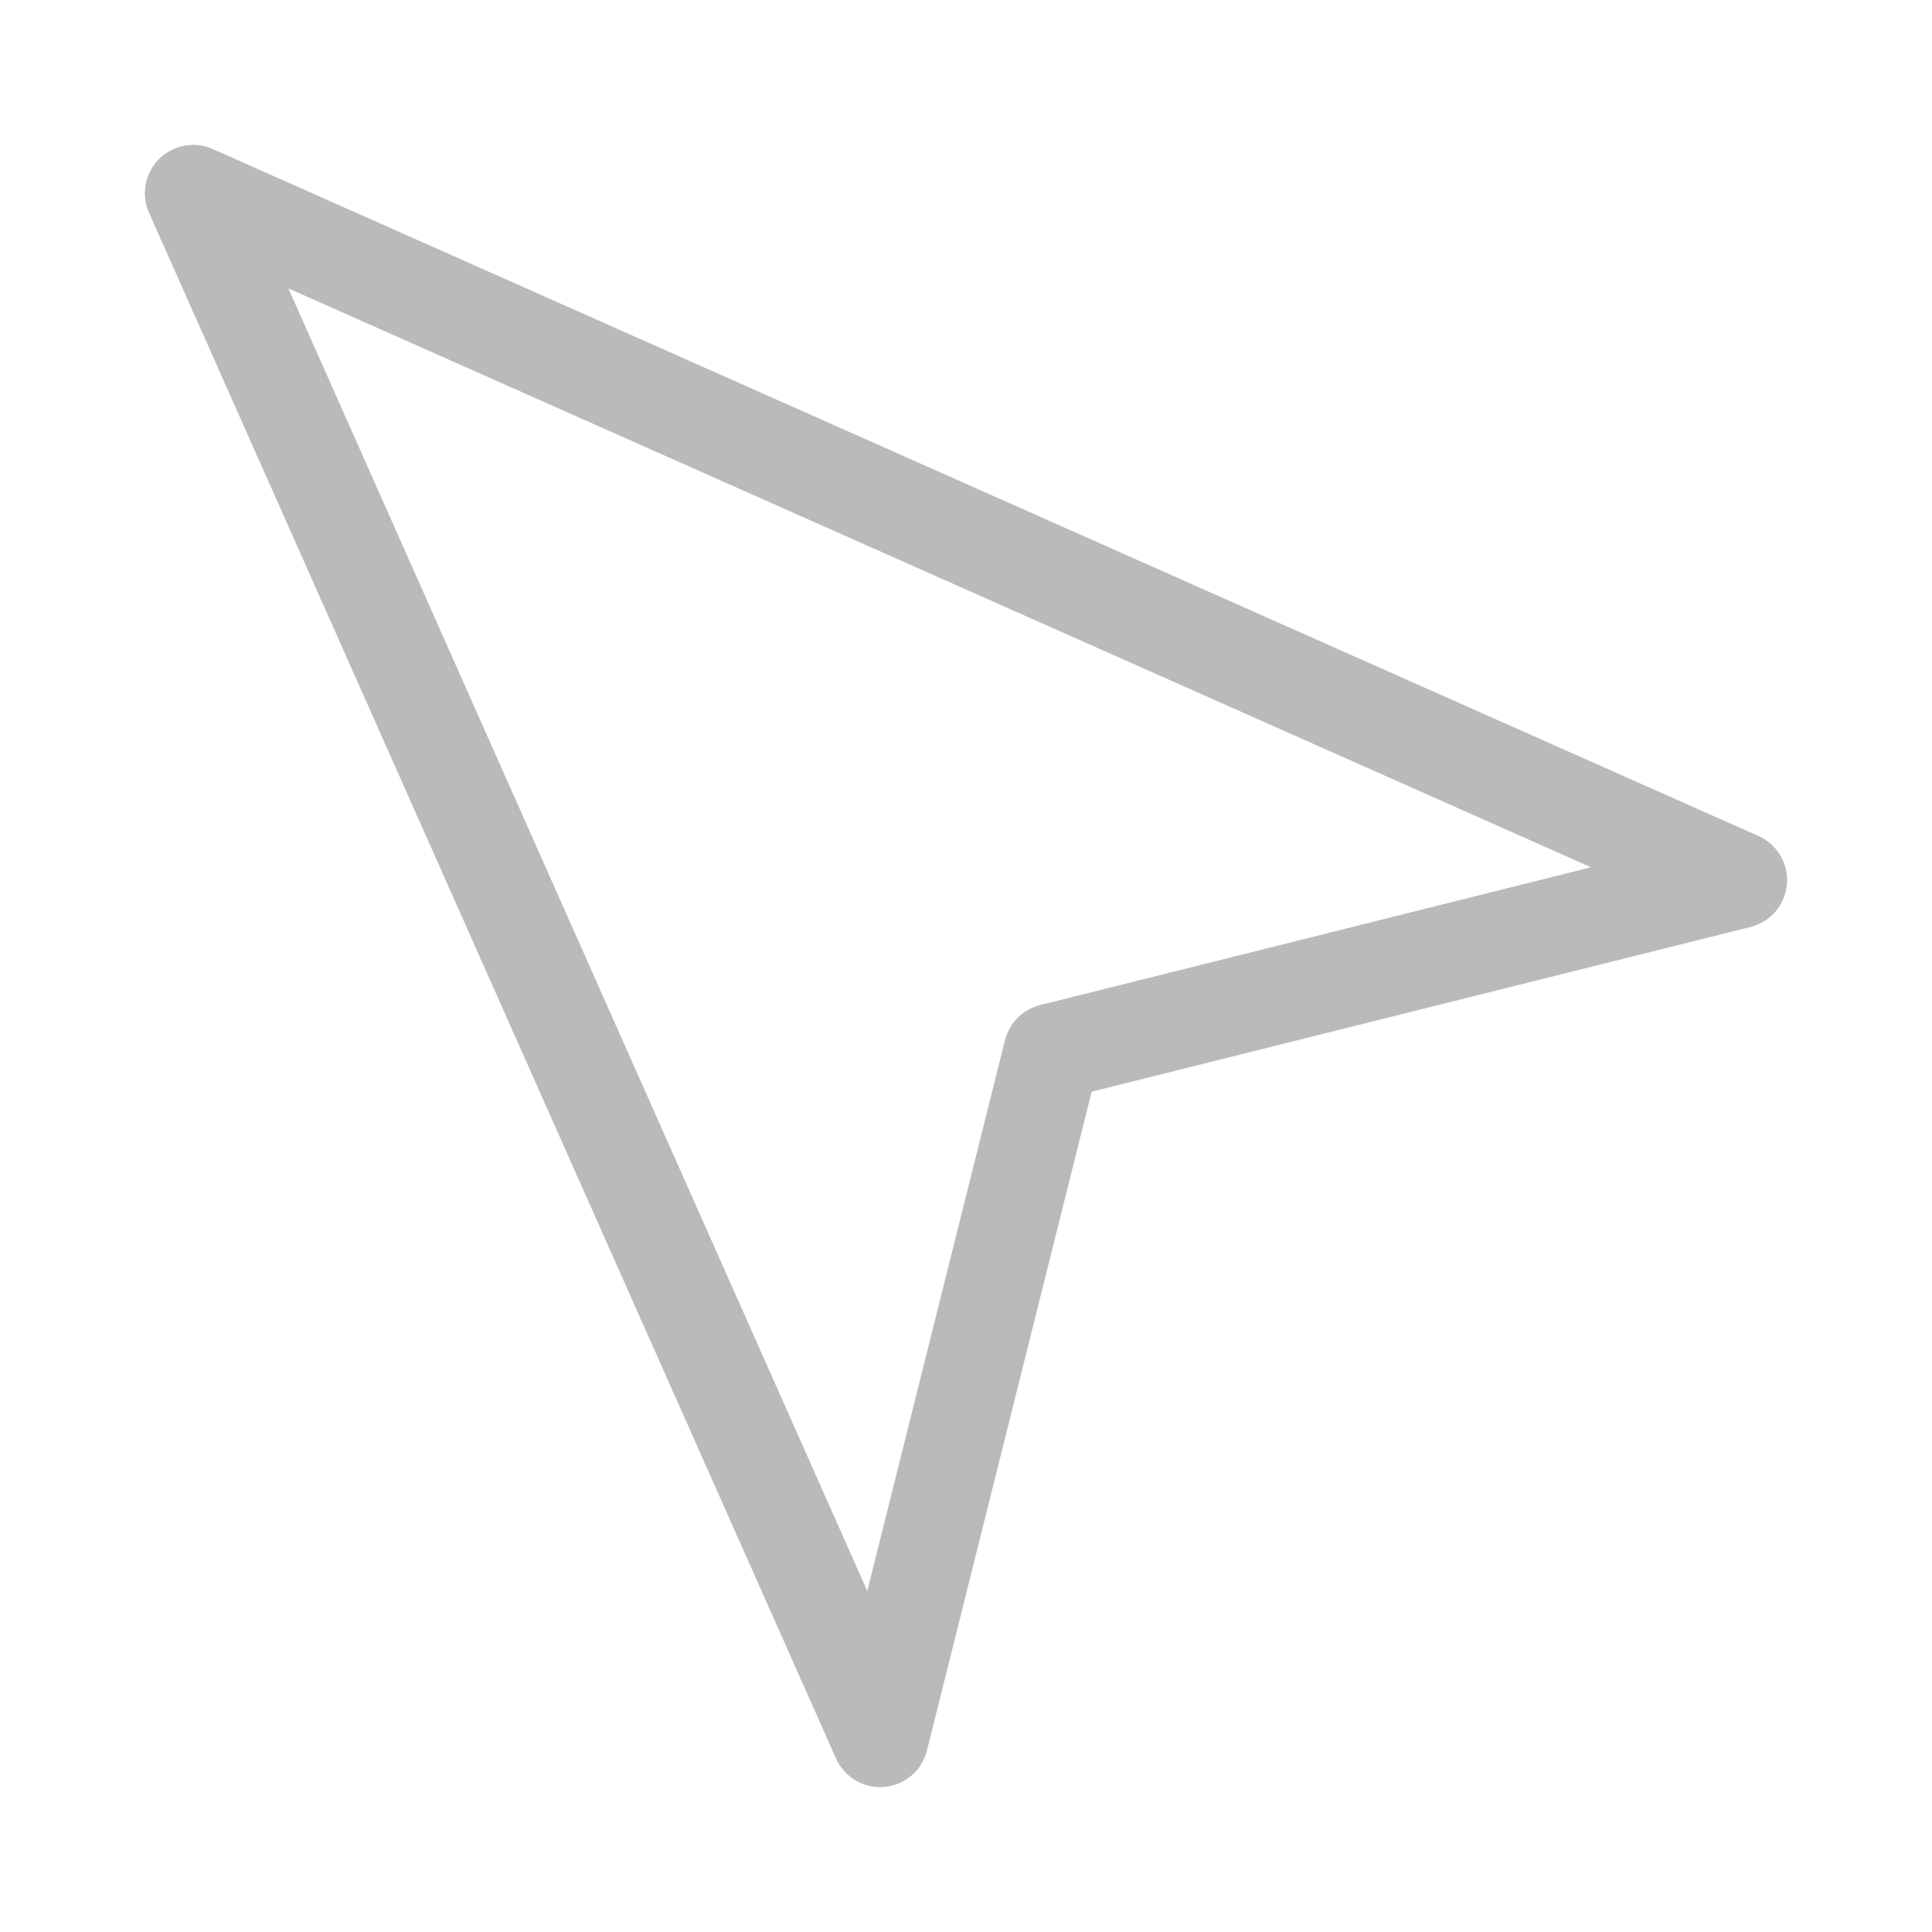
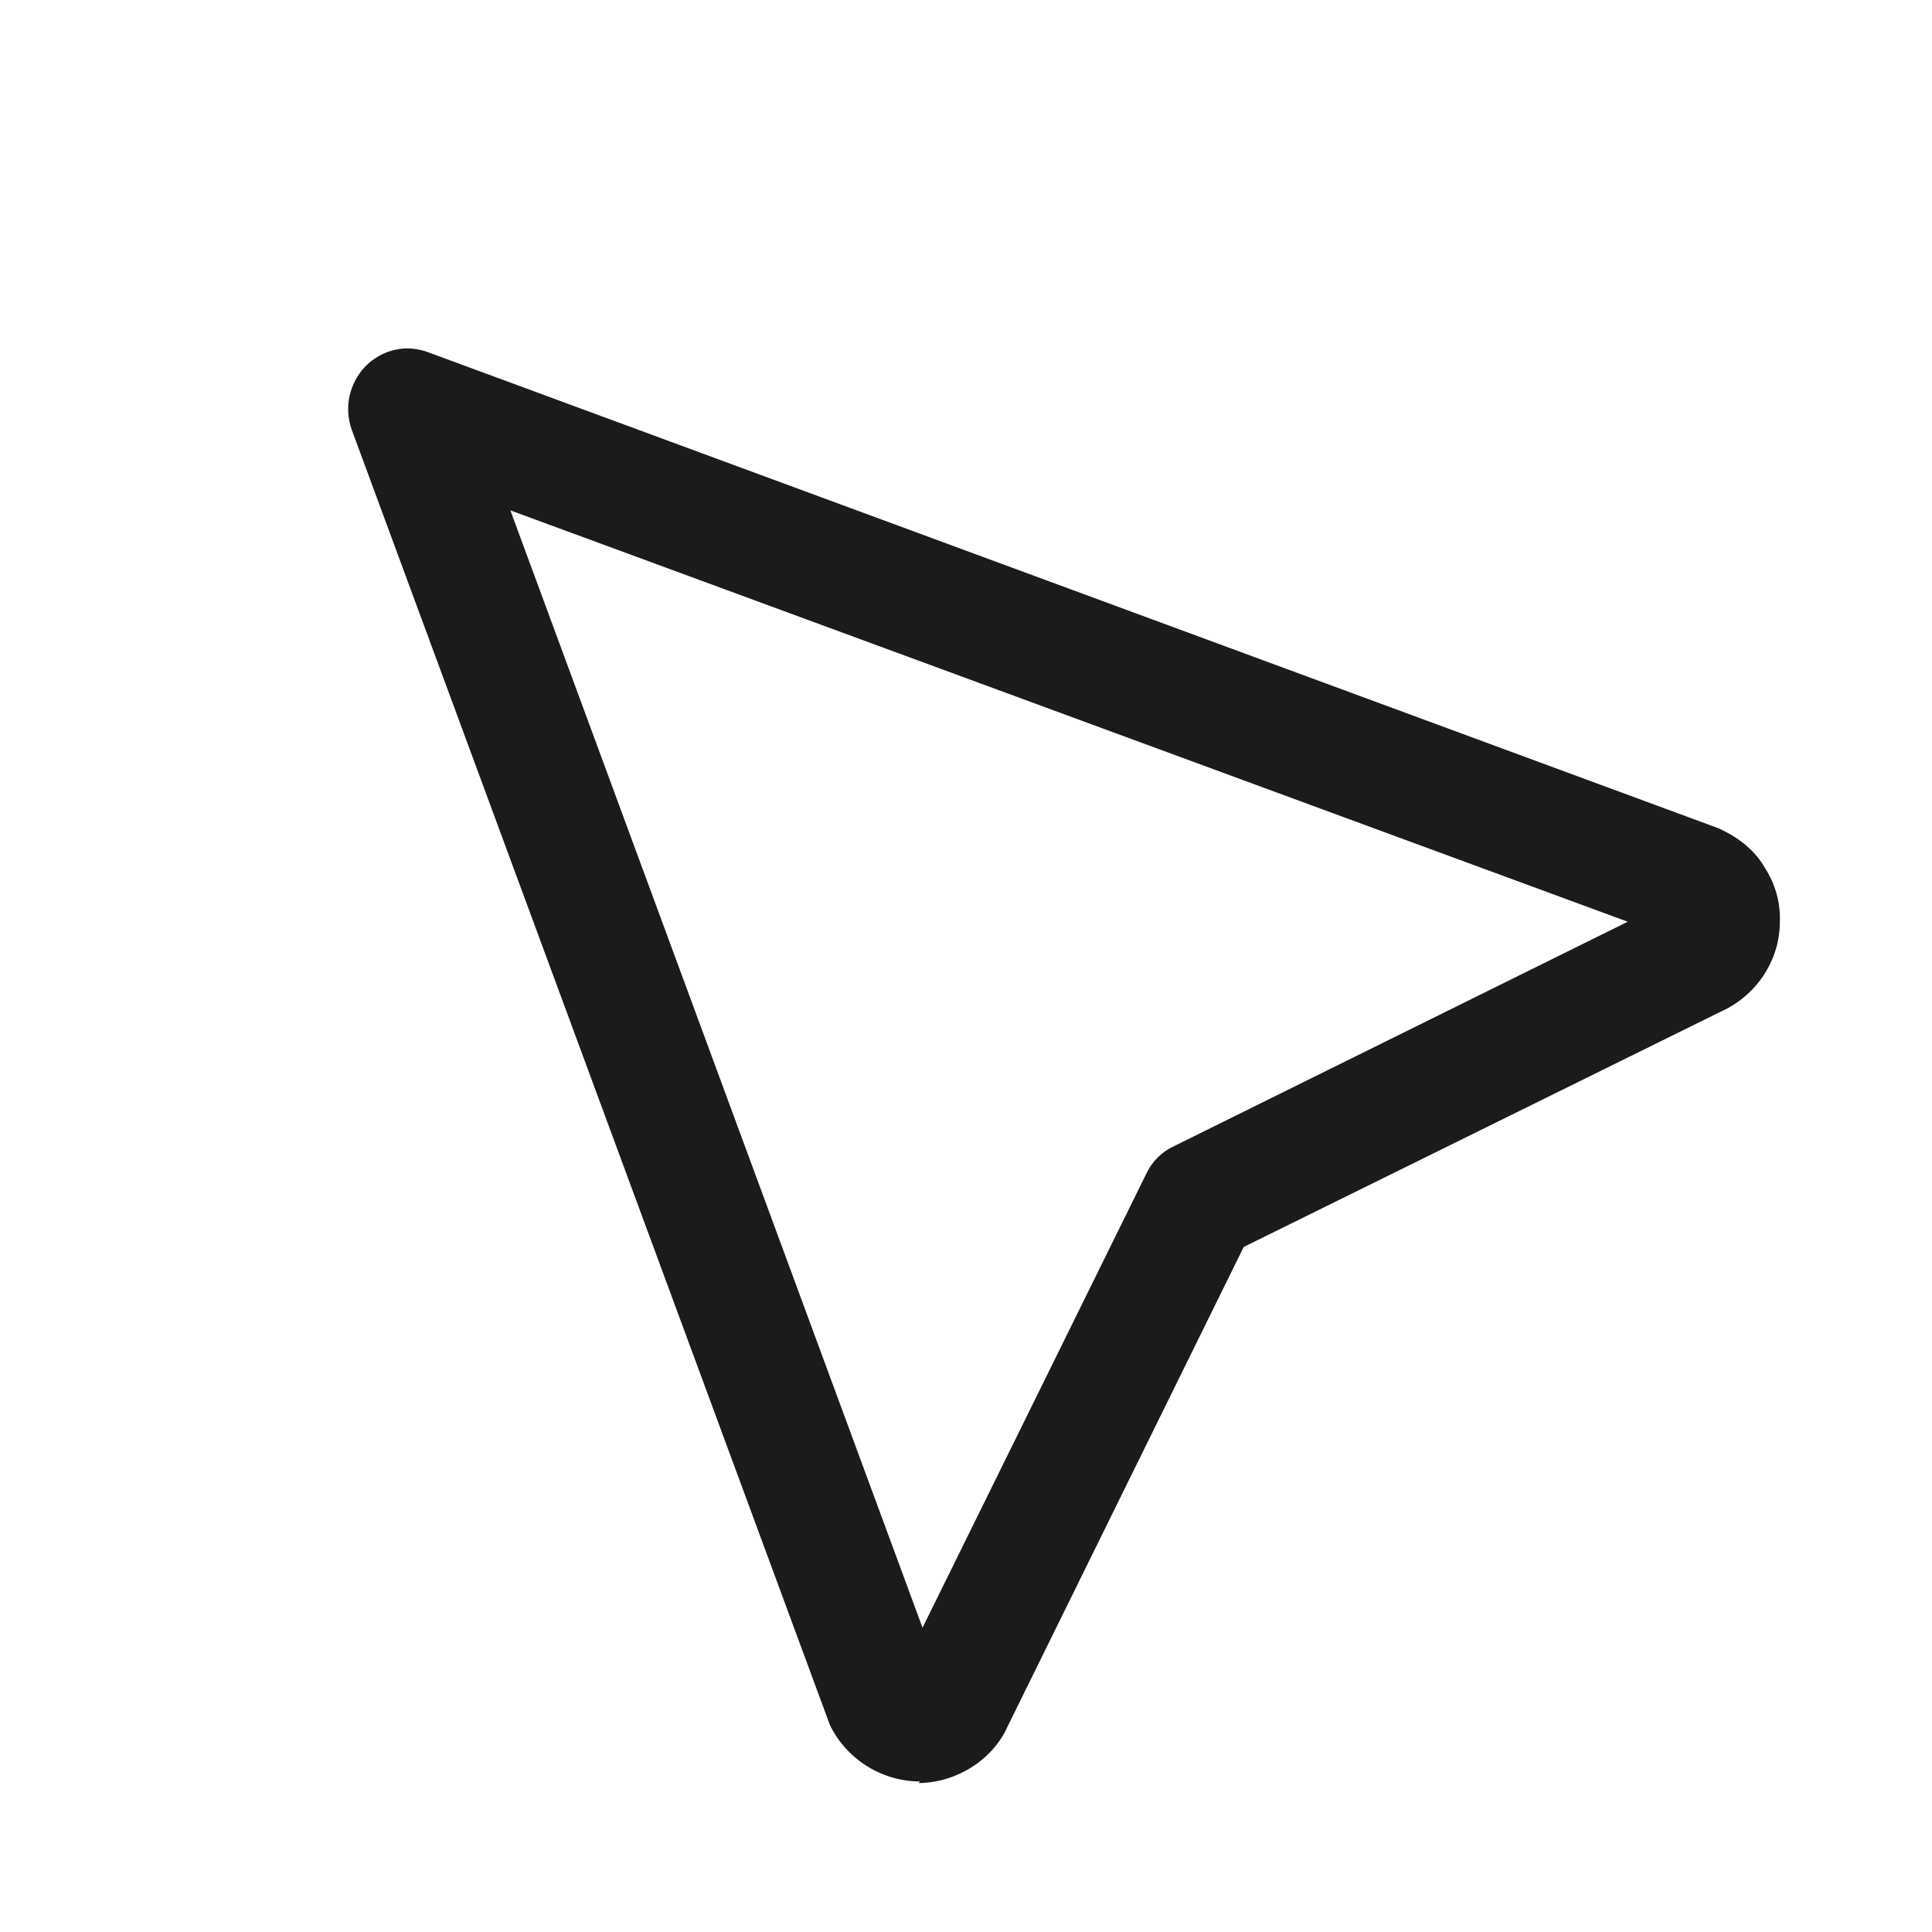
- <svg xmlns="http://www.w3.org/2000/svg" width="20" height="20" viewBox="0 0 20 20" fill="none">
-   <path fill-rule="evenodd" clip-rule="evenodd" d="M1.646 1.646C1.793 1.5 2.014 1.459 2.203 1.543L18.203 8.654C18.398 8.741 18.517 8.942 18.498 9.154C18.48 9.367 18.328 9.544 18.121 9.596L11.301 11.301L9.596 18.121C9.544 18.328 9.367 18.48 9.154 18.498C8.942 18.517 8.741 18.398 8.654 18.203L1.543 2.203C1.459 2.014 1.5 1.793 1.646 1.646ZM8.978 16.47L10.404 10.768C10.449 10.588 10.588 10.449 10.768 10.404L16.47 8.978L2.985 2.985L8.978 16.47Z" fill="#BABABA" />
+ <svg xmlns="http://www.w3.org/2000/svg" id="Outlines" viewBox="0 0 24 24">
+   <defs>
+     <style>
+       .cls-1 {
+         fill: #1b1b1b;
+         stroke-width: 0px;
+       }
+     </style>
+   </defs>
+   <g id="selection-tool">
+     <path class="cls-1" d="m11.43,22.13c-.47,0-.91-.27-1.12-.7L4.37,5.34c-.1-.28-.03-.58.17-.79.21-.21.51-.28.79-.17l16.02,5.91c.28.13.46.29.58.5.12.19.19.42.18.66,0,.48-.29.92-.74,1.12l-5.92,2.92-2.93,5.95c-.18.41-.62.7-1.1.71h-.01Zm-.24-1.36s0,.01-.01.02v-.02ZM6.34,6.34l5.12,13.88,2.78-5.64c.07-.15.19-.27.34-.34l5.64-2.79L6.34,6.34Zm14.42,4.85s0,0-.01,0h.01Z" />
+   </g>
</svg>
